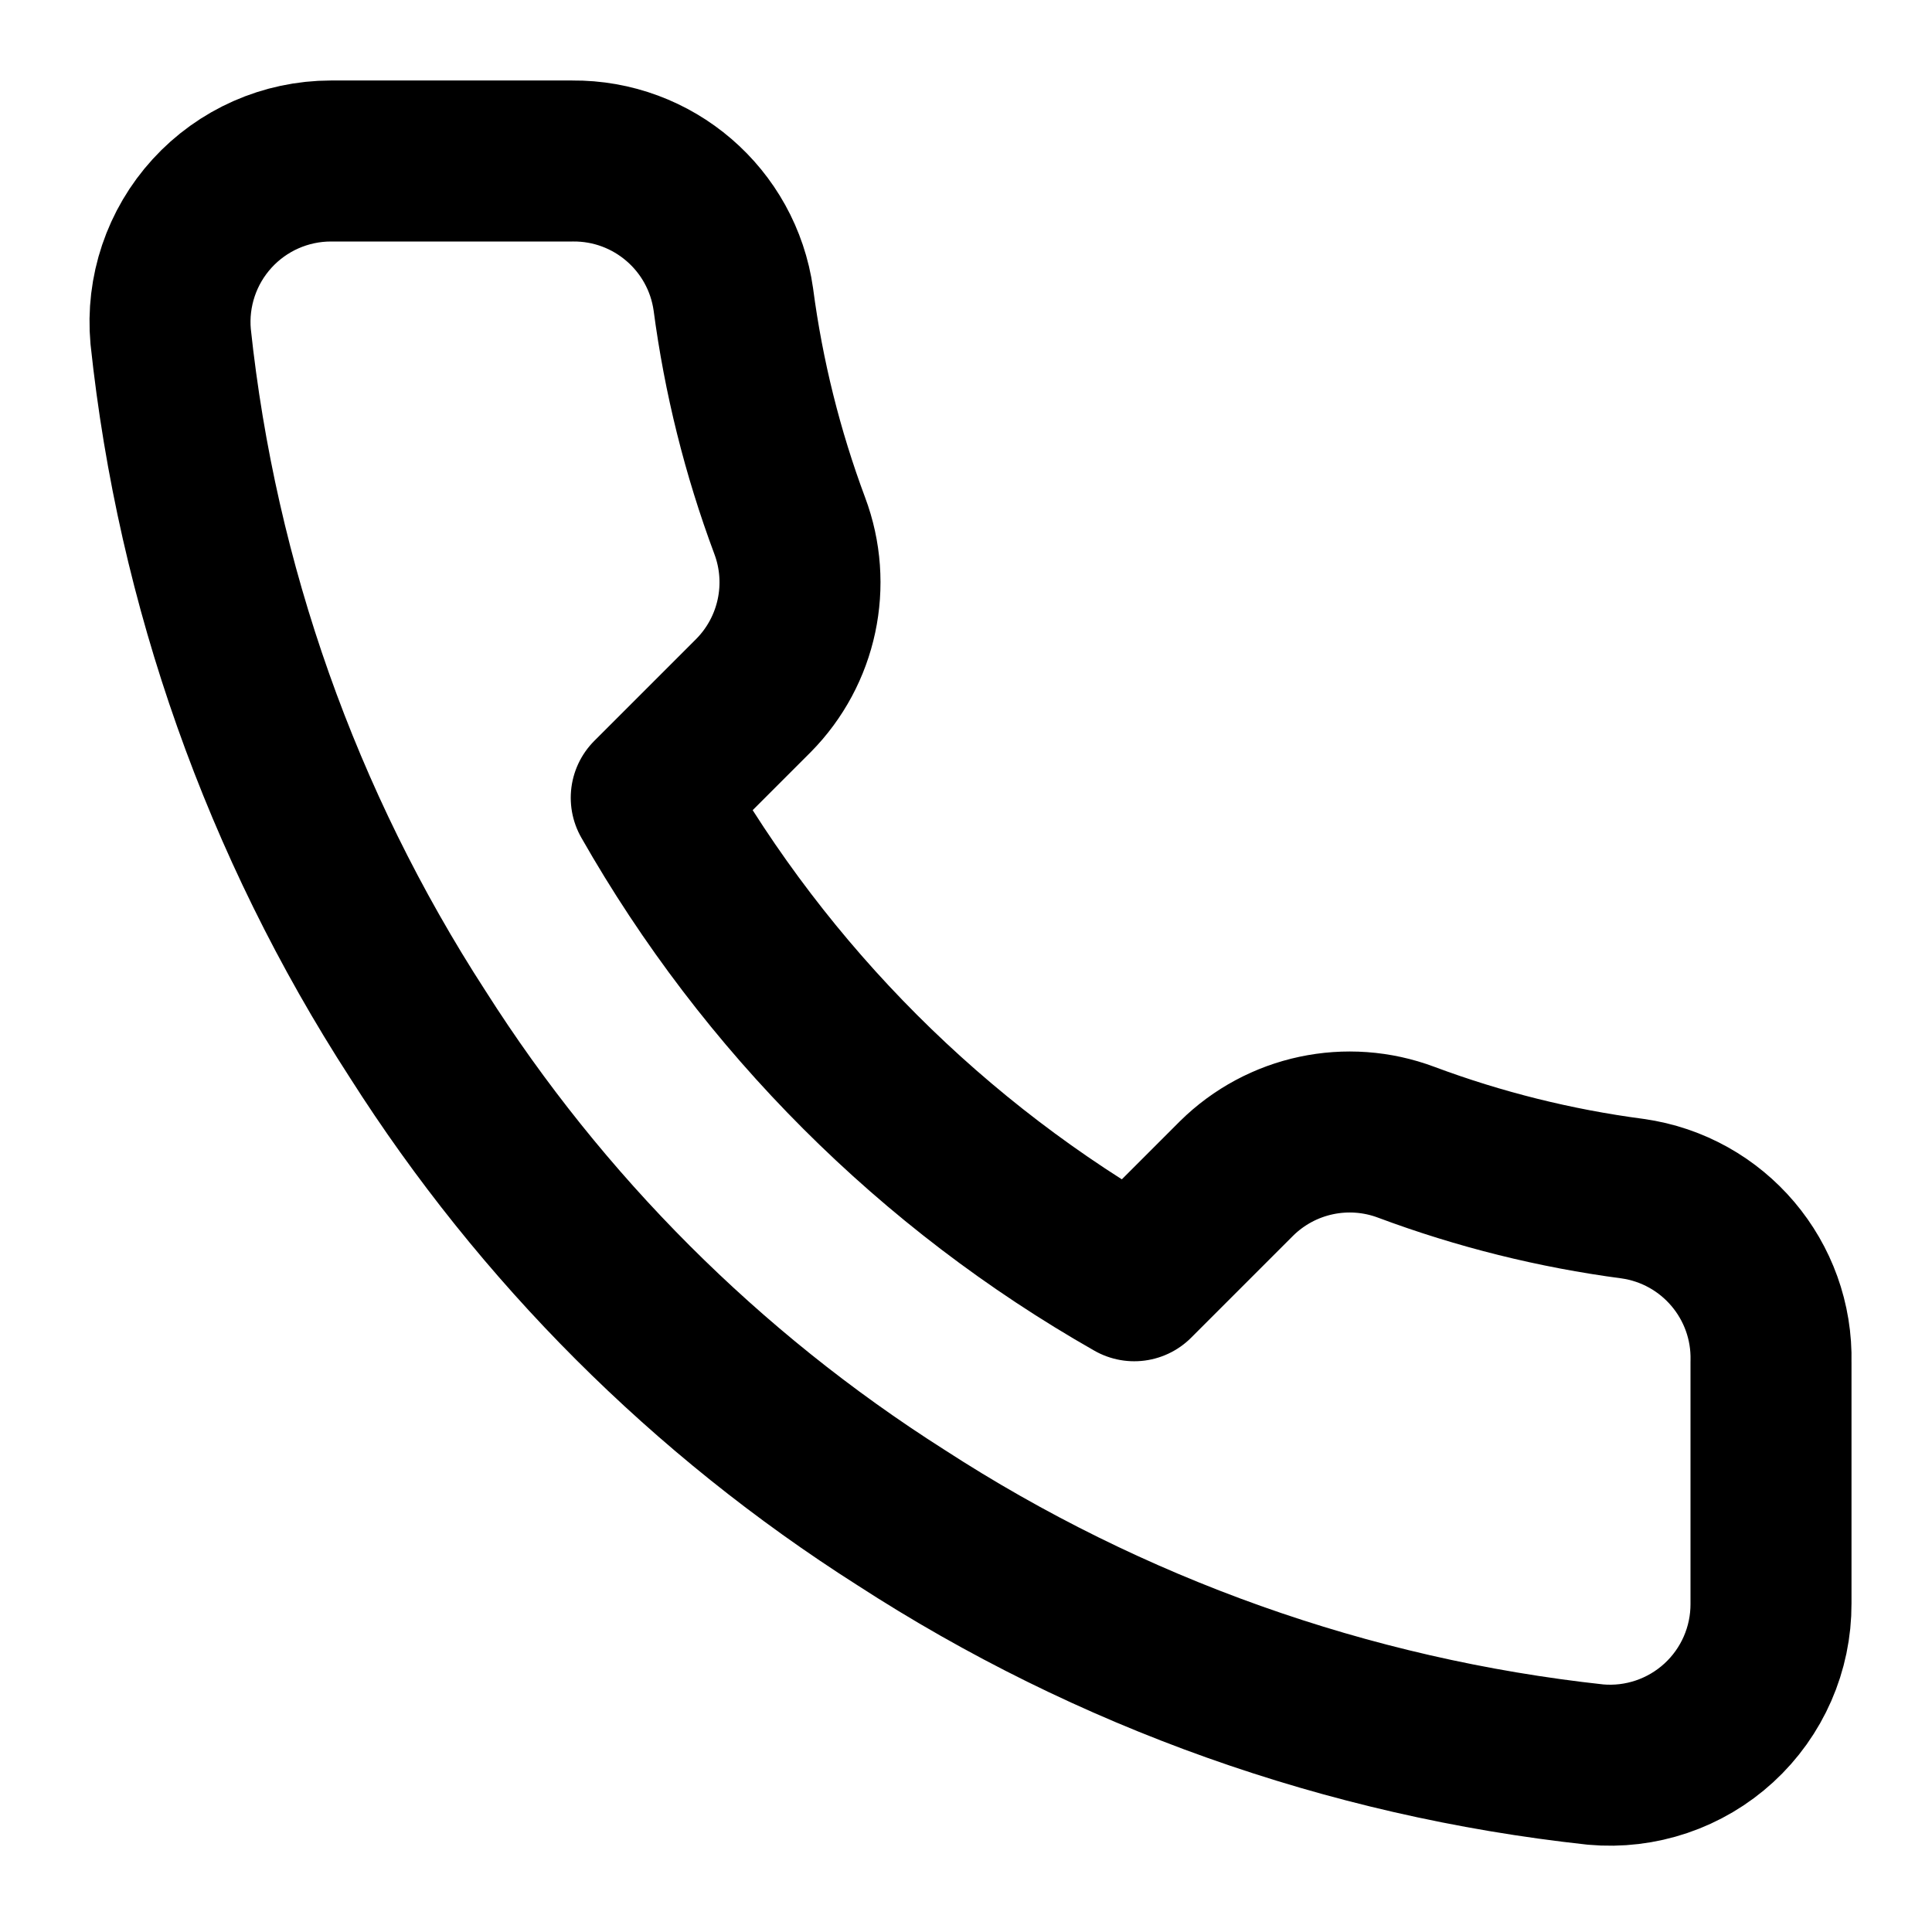
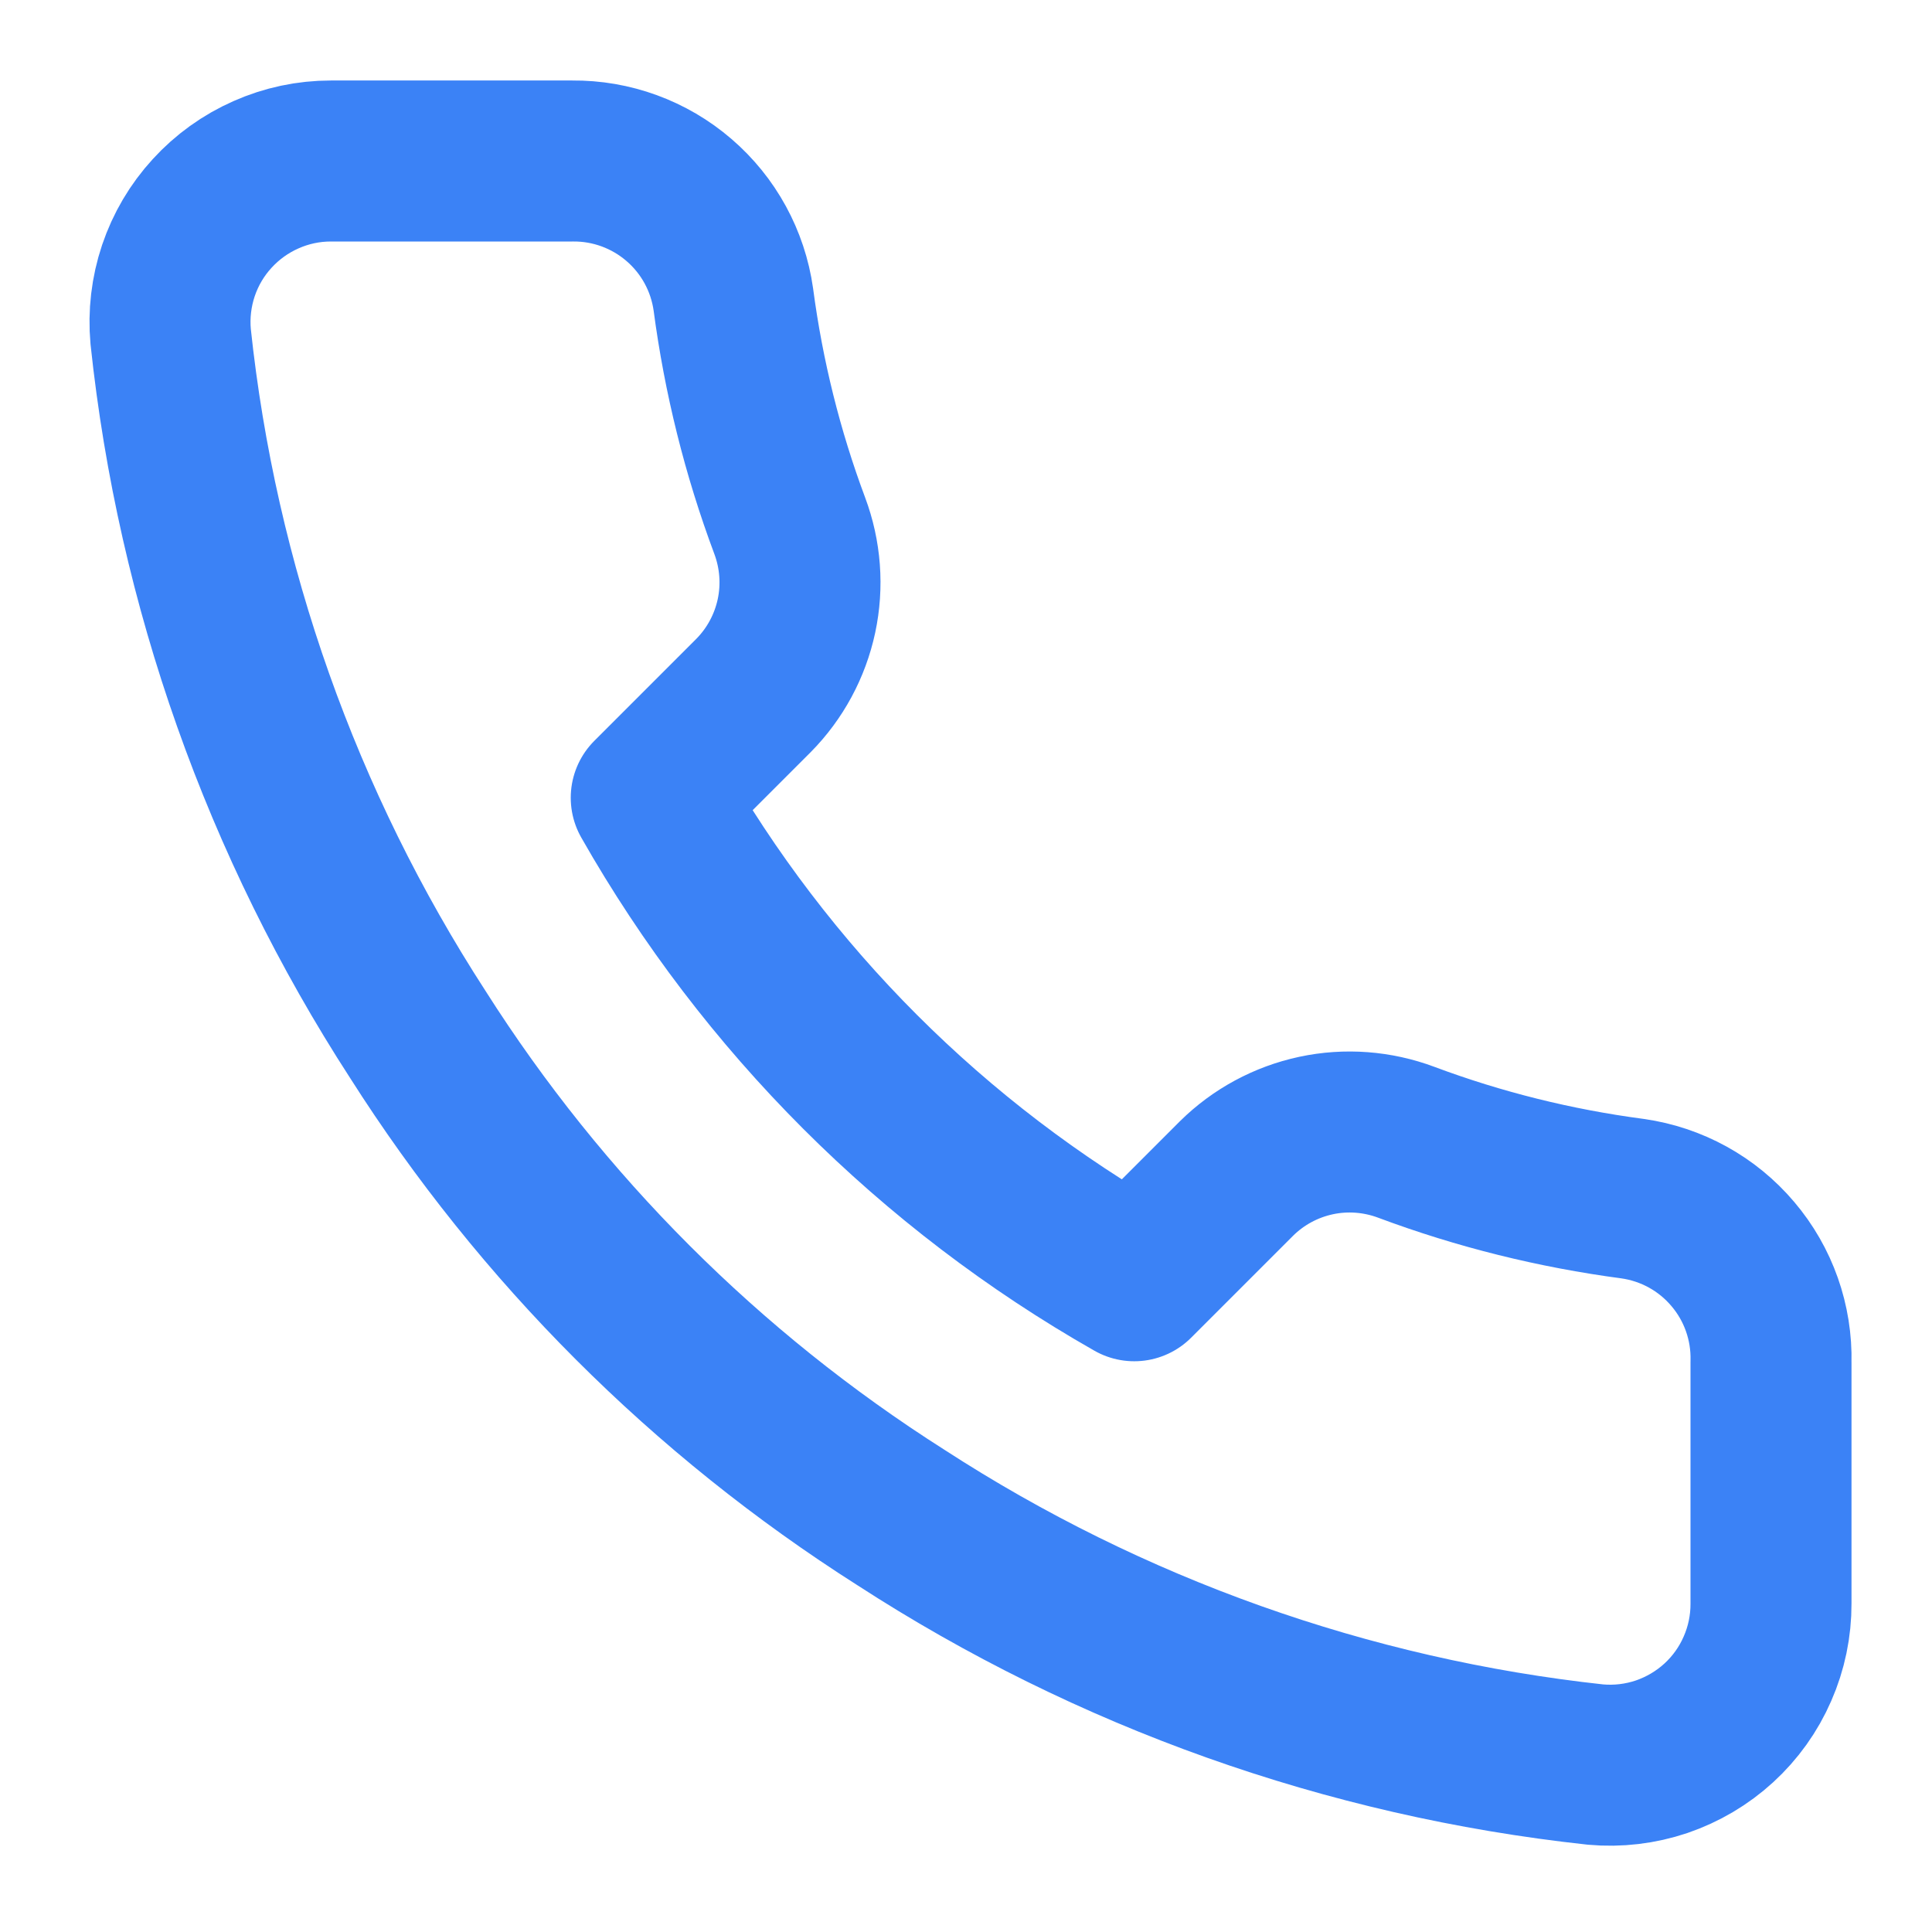
- <svg xmlns="http://www.w3.org/2000/svg" width="24" height="24" viewBox="0 0 24 24" fill="none" stroke="currentColor" stroke-width="2" stroke-linecap="round" stroke-linejoin="round" class="feather feather-phone">
-   <path d="M22 16.92v3a2 2 0 0 1-2.18 2 19.79 19.79 0 0 1-8.63-3.07 19.5 19.5 0 0 1-6-6 19.79 19.79 0 0 1-3.07-8.67A2 2 0 0 1 4.11 2h3a2 2 0 0 1 2 1.72 12.84 12.84 0 0 0 .7 2.81 2 2 0 0 1-.45 2.11L8.09 9.91a16 16 0 0 0 6 6l1.27-1.27a2 2 0 0 1 2.11-.45 12.84 12.84 0 0 0 2.81.7A2 2 0 0 1 22 16.92z" />
+ <svg xmlns="http://www.w3.org/2000/svg" width="24" height="24" viewBox="0 0 24 24" fill="none">
+   <path d="M22 16.92V19.92C22.001 20.198 21.944 20.474 21.832 20.729C21.721 20.985 21.557 21.214 21.352 21.402C21.147 21.59 20.904 21.733 20.641 21.823C20.377 21.912 20.097 21.945 19.82 21.92C16.743 21.586 13.787 20.534 11.19 18.85C8.774 17.315 6.725 15.266 5.19 12.85C3.5 10.241 2.448 7.271 2.12 4.18C2.095 3.903 2.128 3.625 2.216 3.362C2.305 3.098 2.447 2.857 2.635 2.652C2.822 2.447 3.05 2.283 3.304 2.171C3.558 2.058 3.832 2 4.11 2H7.11C7.595 1.995 8.066 2.167 8.434 2.484C8.802 2.8 9.042 3.239 9.11 3.72C9.237 4.68 9.471 5.623 9.81 6.53C9.944 6.888 9.974 7.277 9.894 7.651C9.814 8.025 9.629 8.368 9.36 8.64L8.09 9.91C9.513 12.414 11.586 14.486 14.09 15.91L15.36 14.64C15.632 14.371 15.975 14.186 16.349 14.106C16.723 14.026 17.112 14.056 17.47 14.19C18.377 14.529 19.32 14.763 20.28 14.89C20.766 14.959 21.209 15.203 21.526 15.578C21.844 15.952 22.012 16.43 22 16.92Z" stroke="#3B82F6" stroke-width="2" stroke-linecap="round" stroke-linejoin="round" />
</svg>
